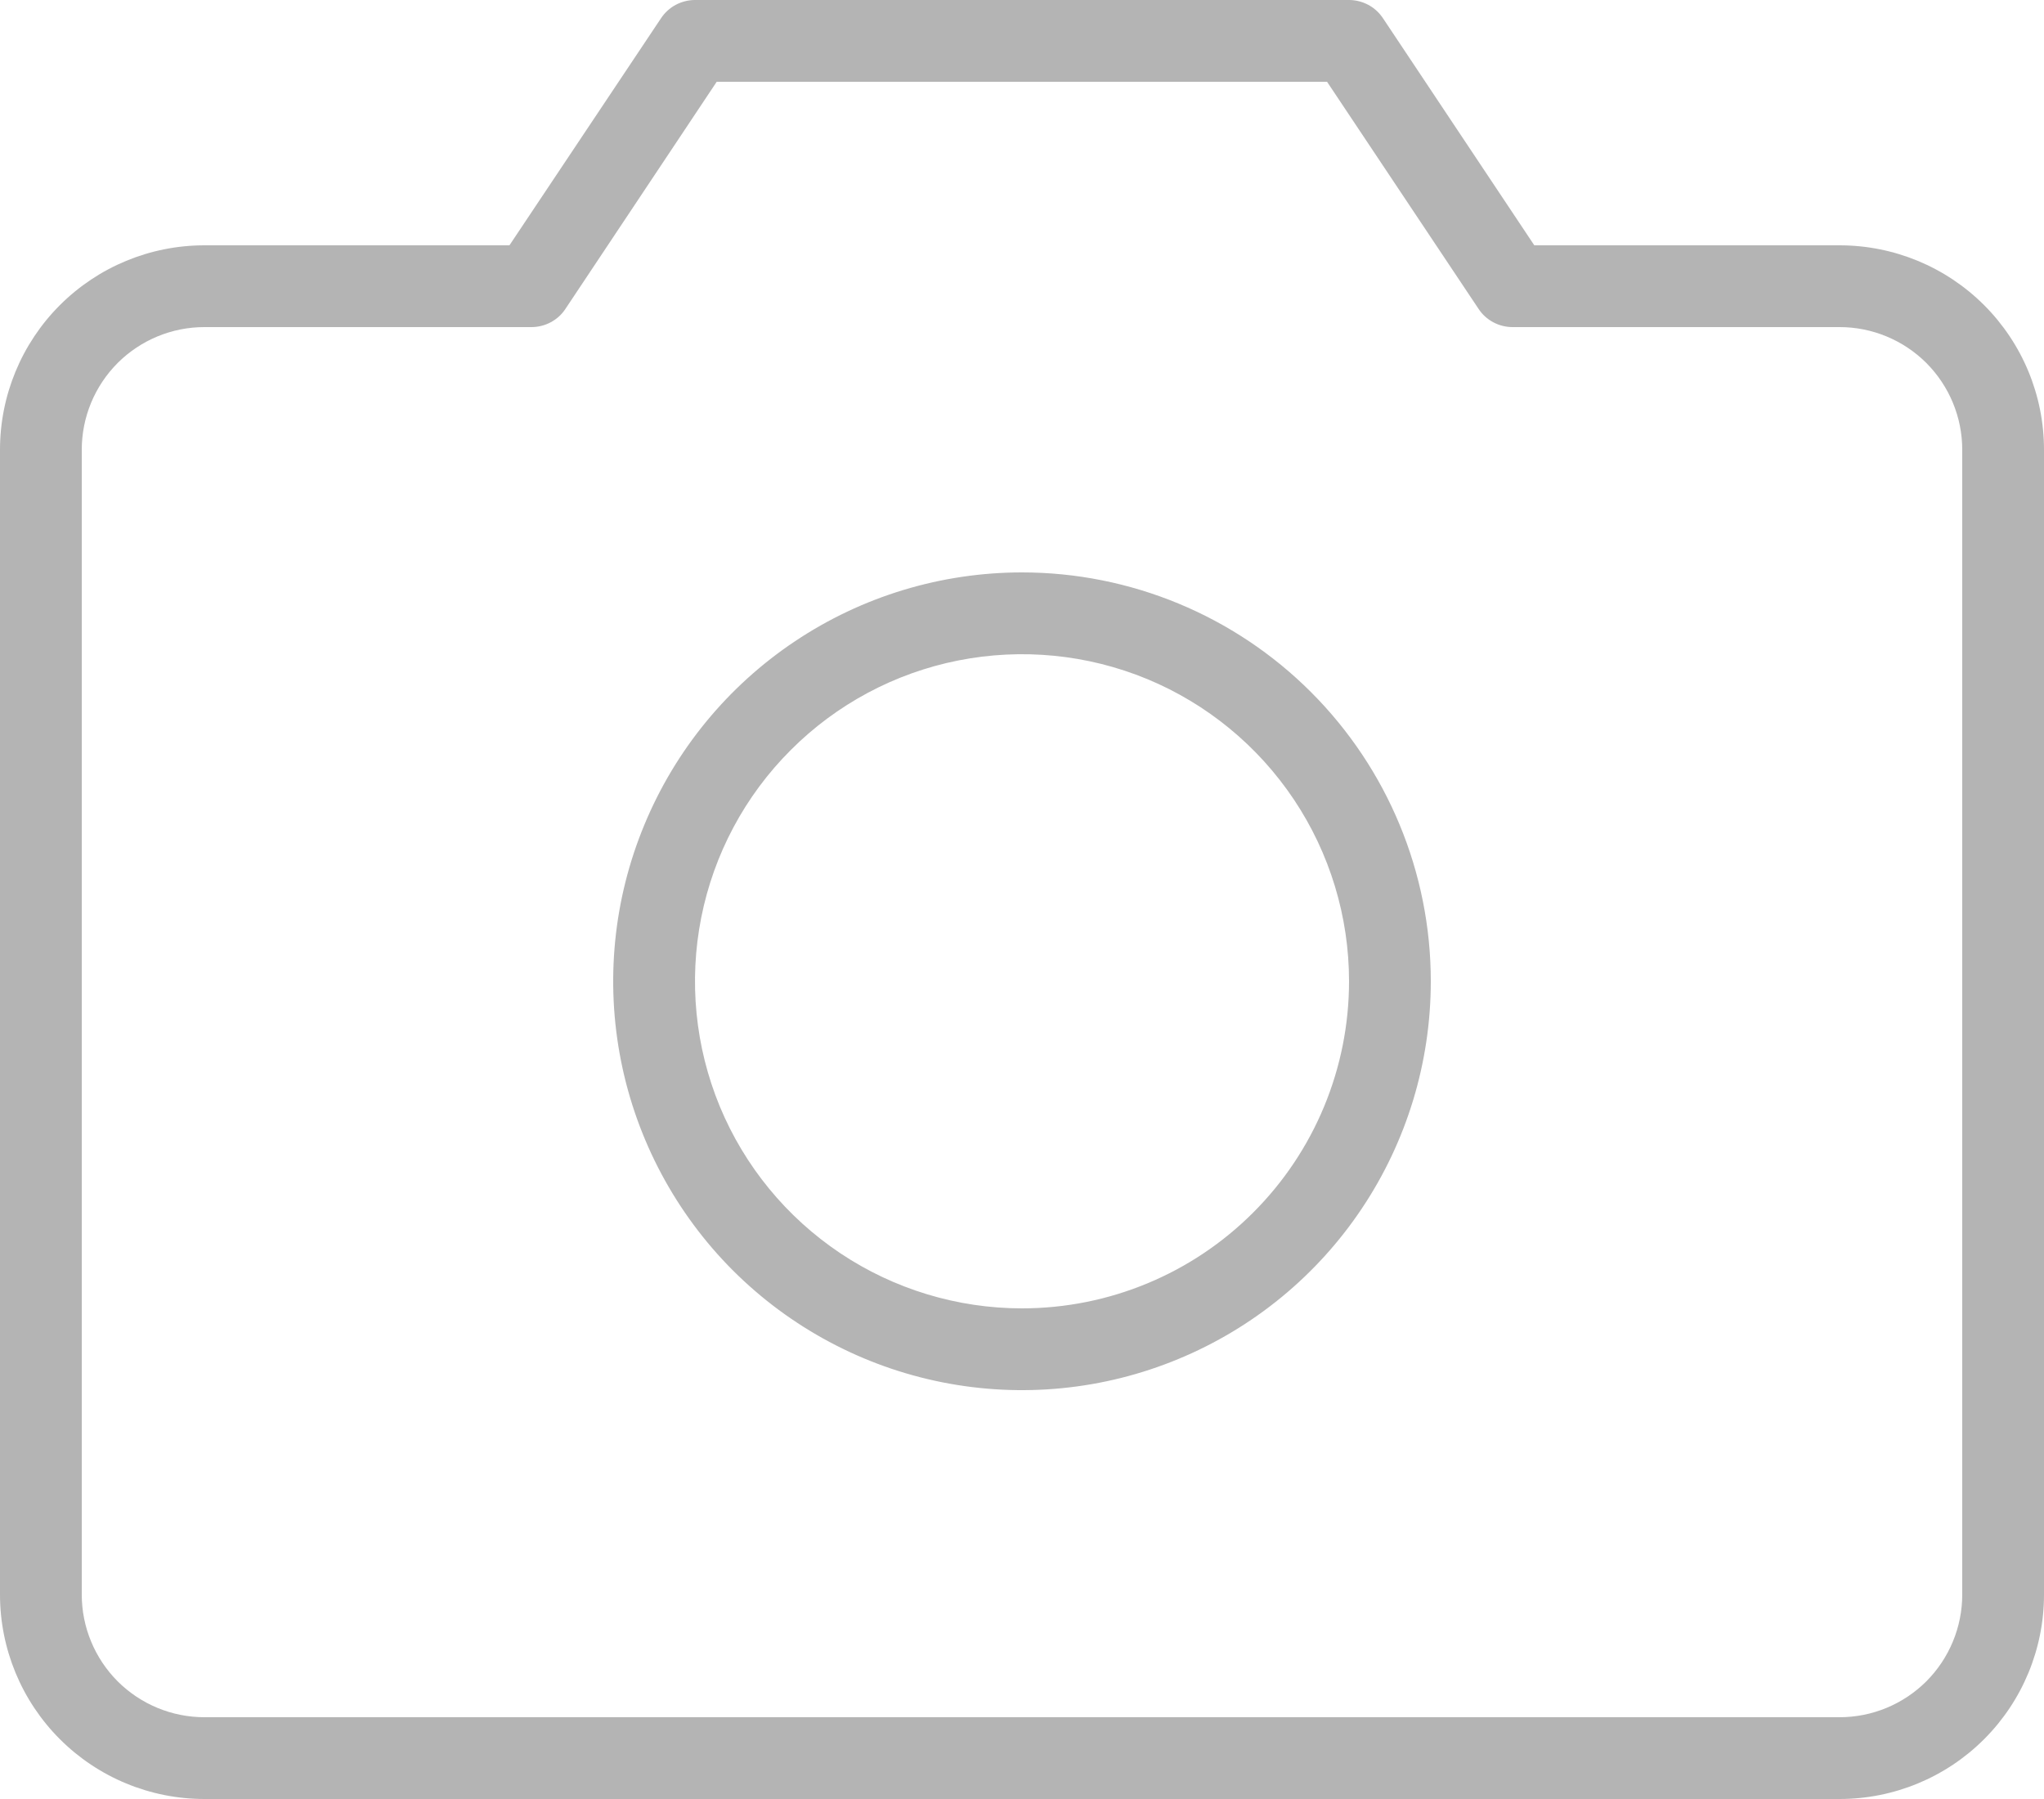
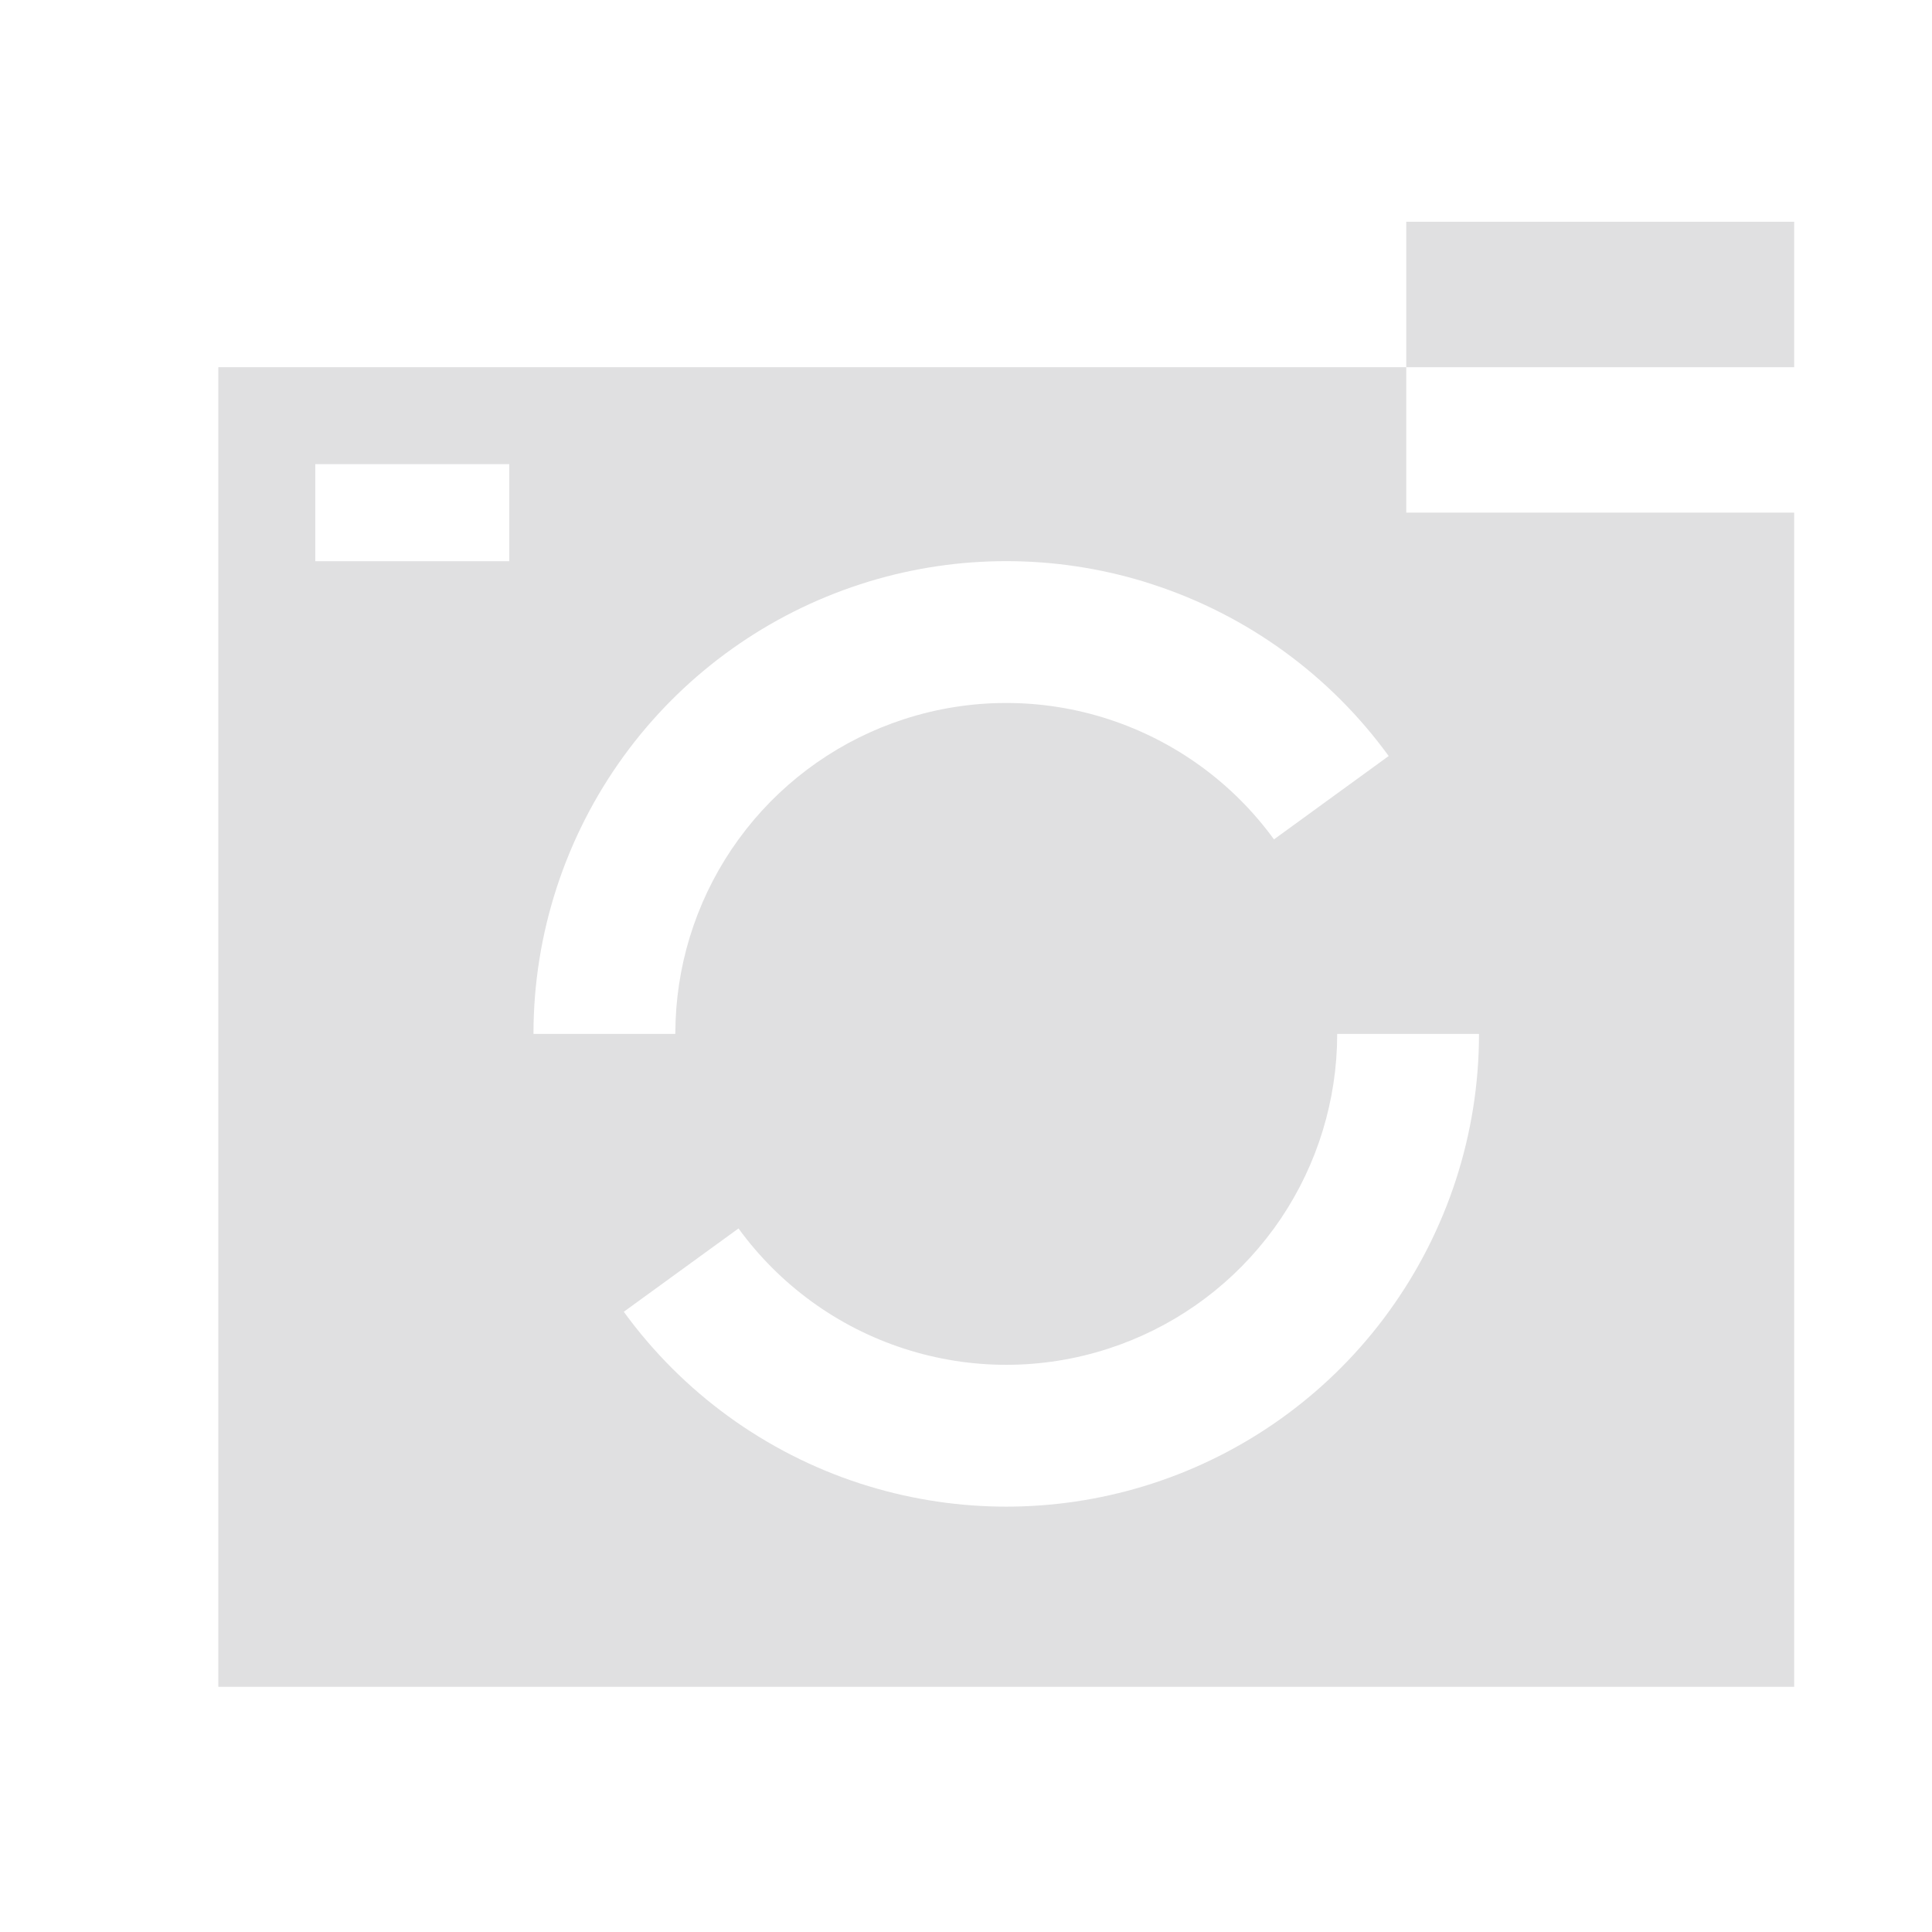
- <svg xmlns="http://www.w3.org/2000/svg" width="25" height="22" viewBox="0 0 25 22" fill="none">
-   <path d="M22.5 3H18.766L16.915 0.223C16.869 0.154 16.808 0.098 16.735 0.059C16.663 0.021 16.582 0 16.5 0H8.5C8.418 0 8.337 0.021 8.265 0.059C8.192 0.098 8.131 0.154 8.085 0.223L6.231 3H2.5C1.837 3 1.201 3.263 0.732 3.732C0.263 4.201 0 4.837 0 5.5V19.5C0 20.163 0.263 20.799 0.732 21.268C1.201 21.737 1.837 22 2.5 22H22.5C23.163 22 23.799 21.737 24.268 21.268C24.737 20.799 25 20.163 25 19.5V5.5C25 4.837 24.737 4.201 24.268 3.732C23.799 3.263 23.163 3 22.5 3ZM24 19.5C24 19.898 23.842 20.279 23.561 20.561C23.279 20.842 22.898 21 22.5 21H2.5C2.102 21 1.721 20.842 1.439 20.561C1.158 20.279 1 19.898 1 19.5V5.5C1 5.102 1.158 4.721 1.439 4.439C1.721 4.158 2.102 4 2.5 4H6.5C6.582 4 6.663 3.98 6.736 3.941C6.809 3.902 6.871 3.846 6.916 3.777L8.766 1H16.231L18.084 3.777C18.129 3.846 18.191 3.902 18.264 3.941C18.337 3.98 18.418 4 18.5 4H22.5C22.898 4 23.279 4.158 23.561 4.439C23.842 4.721 24 5.102 24 5.5V19.5ZM12.5 7C11.511 7 10.544 7.293 9.722 7.843C8.9 8.392 8.259 9.173 7.881 10.087C7.502 11 7.403 12.005 7.596 12.976C7.789 13.945 8.265 14.836 8.964 15.536C9.664 16.235 10.555 16.711 11.524 16.904C12.495 17.097 13.5 16.998 14.413 16.619C15.327 16.241 16.108 15.6 16.657 14.778C17.207 13.956 17.5 12.989 17.5 12C17.5 10.674 16.973 9.402 16.035 8.464C15.098 7.527 13.826 7 12.5 7ZM12.5 16C11.709 16 10.935 15.765 10.278 15.326C9.62 14.886 9.107 14.262 8.804 13.531C8.502 12.8 8.423 11.996 8.577 11.22C8.731 10.444 9.112 9.731 9.672 9.172C10.231 8.612 10.944 8.231 11.72 8.077C12.496 7.923 13.3 8.002 14.031 8.304C14.762 8.607 15.386 9.12 15.826 9.778C16.265 10.435 16.5 11.209 16.5 12C16.5 13.061 16.079 14.078 15.328 14.828C14.578 15.579 13.561 16 12.5 16Z" fill="#B4B4B4" />
+ <svg xmlns="http://www.w3.org/2000/svg" width="32" height="32" viewBox="0 0 32 32" fill="none">
+   <path d="M23.292 8.491H29.717V27.939H3.616V6.082H23.292V8.491ZM22.148 17.125L22.144 17.341C22.101 18.422 21.739 19.469 21.101 20.347L20.97 20.519C20.3 21.369 19.392 22.002 18.36 22.337C17.259 22.695 16.074 22.695 14.973 22.337C13.872 21.98 12.913 21.283 12.232 20.347L10.332 21.727C11.304 23.065 12.675 24.061 14.247 24.572L14.395 24.618C15.876 25.067 17.457 25.067 18.939 24.618L19.086 24.572C20.61 24.077 21.944 23.127 22.909 21.852L23.001 21.727C23.973 20.39 24.497 18.778 24.497 17.125H22.148ZM18.939 9.631C17.457 9.182 15.876 9.182 14.395 9.631L14.247 9.678C12.724 10.173 11.39 11.123 10.424 12.398L10.332 12.522C9.36 13.86 8.836 15.471 8.836 17.125H11.185L11.19 16.908C11.232 15.827 11.594 14.781 12.232 13.903L12.363 13.73C13.033 12.881 13.941 12.247 14.973 11.912C16.074 11.554 17.259 11.554 18.36 11.912C19.461 12.27 20.421 12.967 21.101 13.903L23.001 12.522C22.029 11.184 20.659 10.189 19.086 9.678L18.939 9.631ZM5.222 7.688V9.295H8.435V7.688H5.222Z" fill-rule="evenodd" clip-rule="evenodd" fill="#E0E0E1" />
+   <path d="M29.717 6.082H23.292V3.673H29.717V6.082Z" fill="#E0E0E1" />
</svg>
